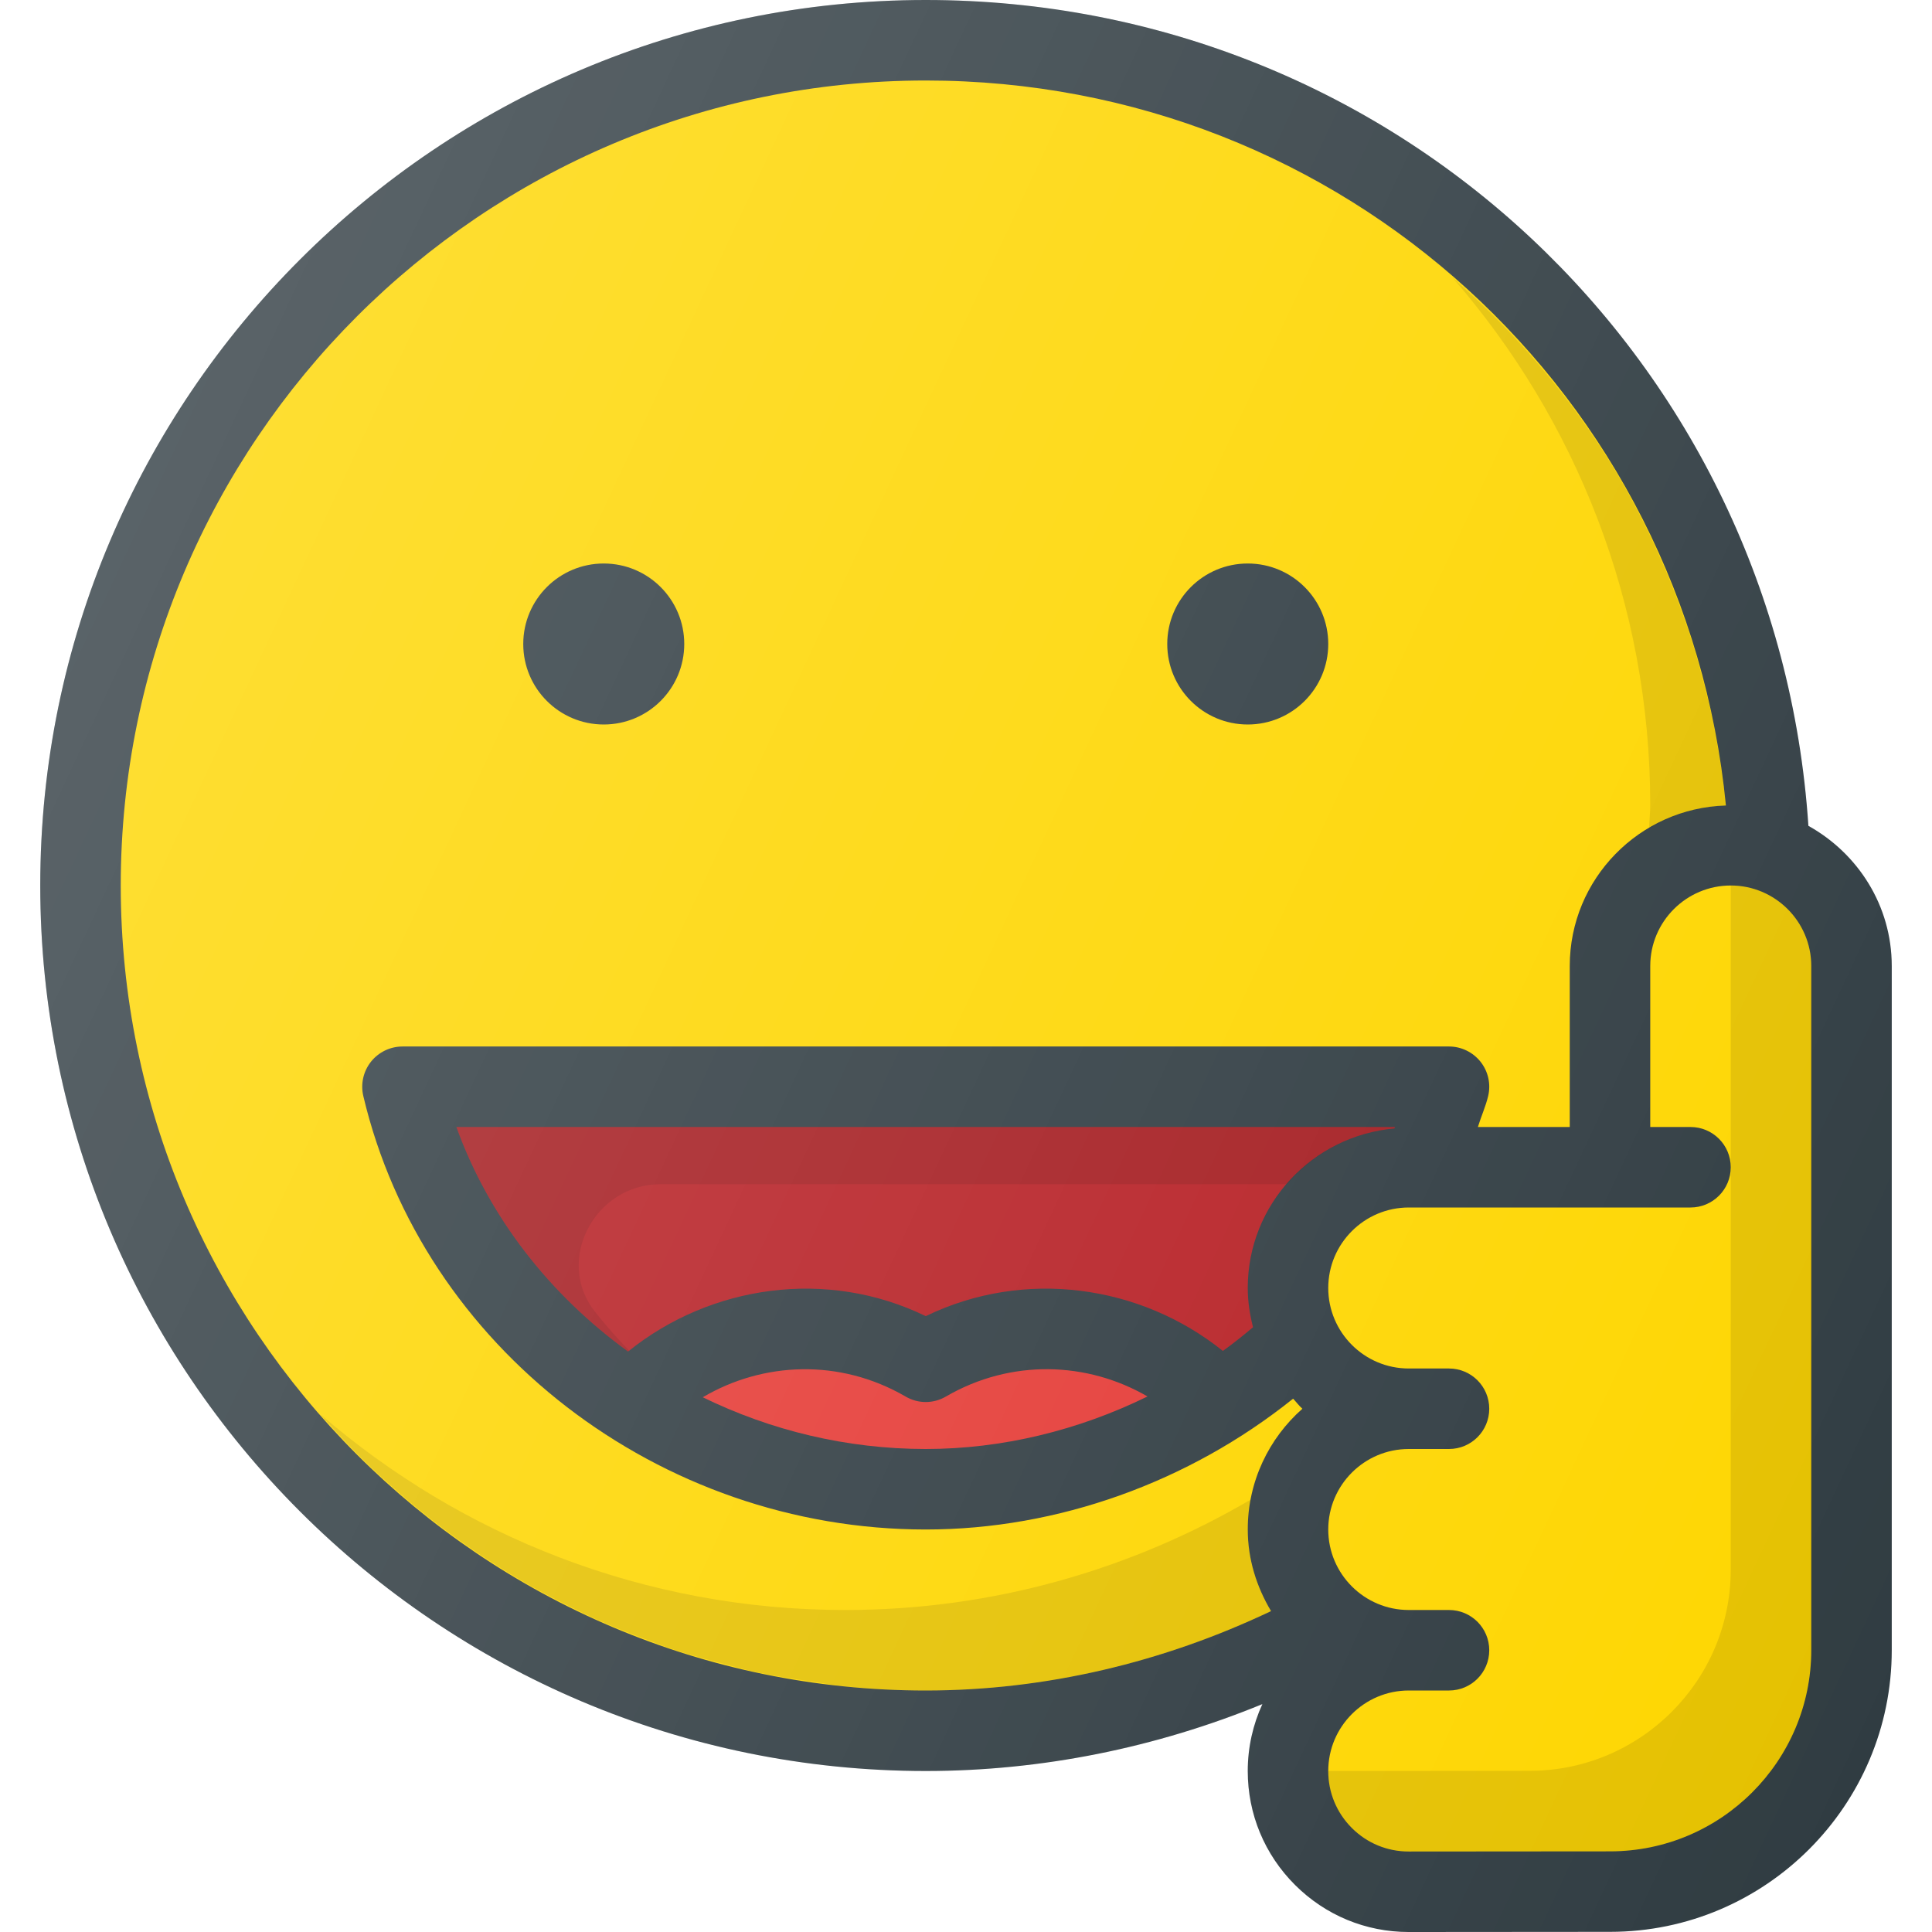
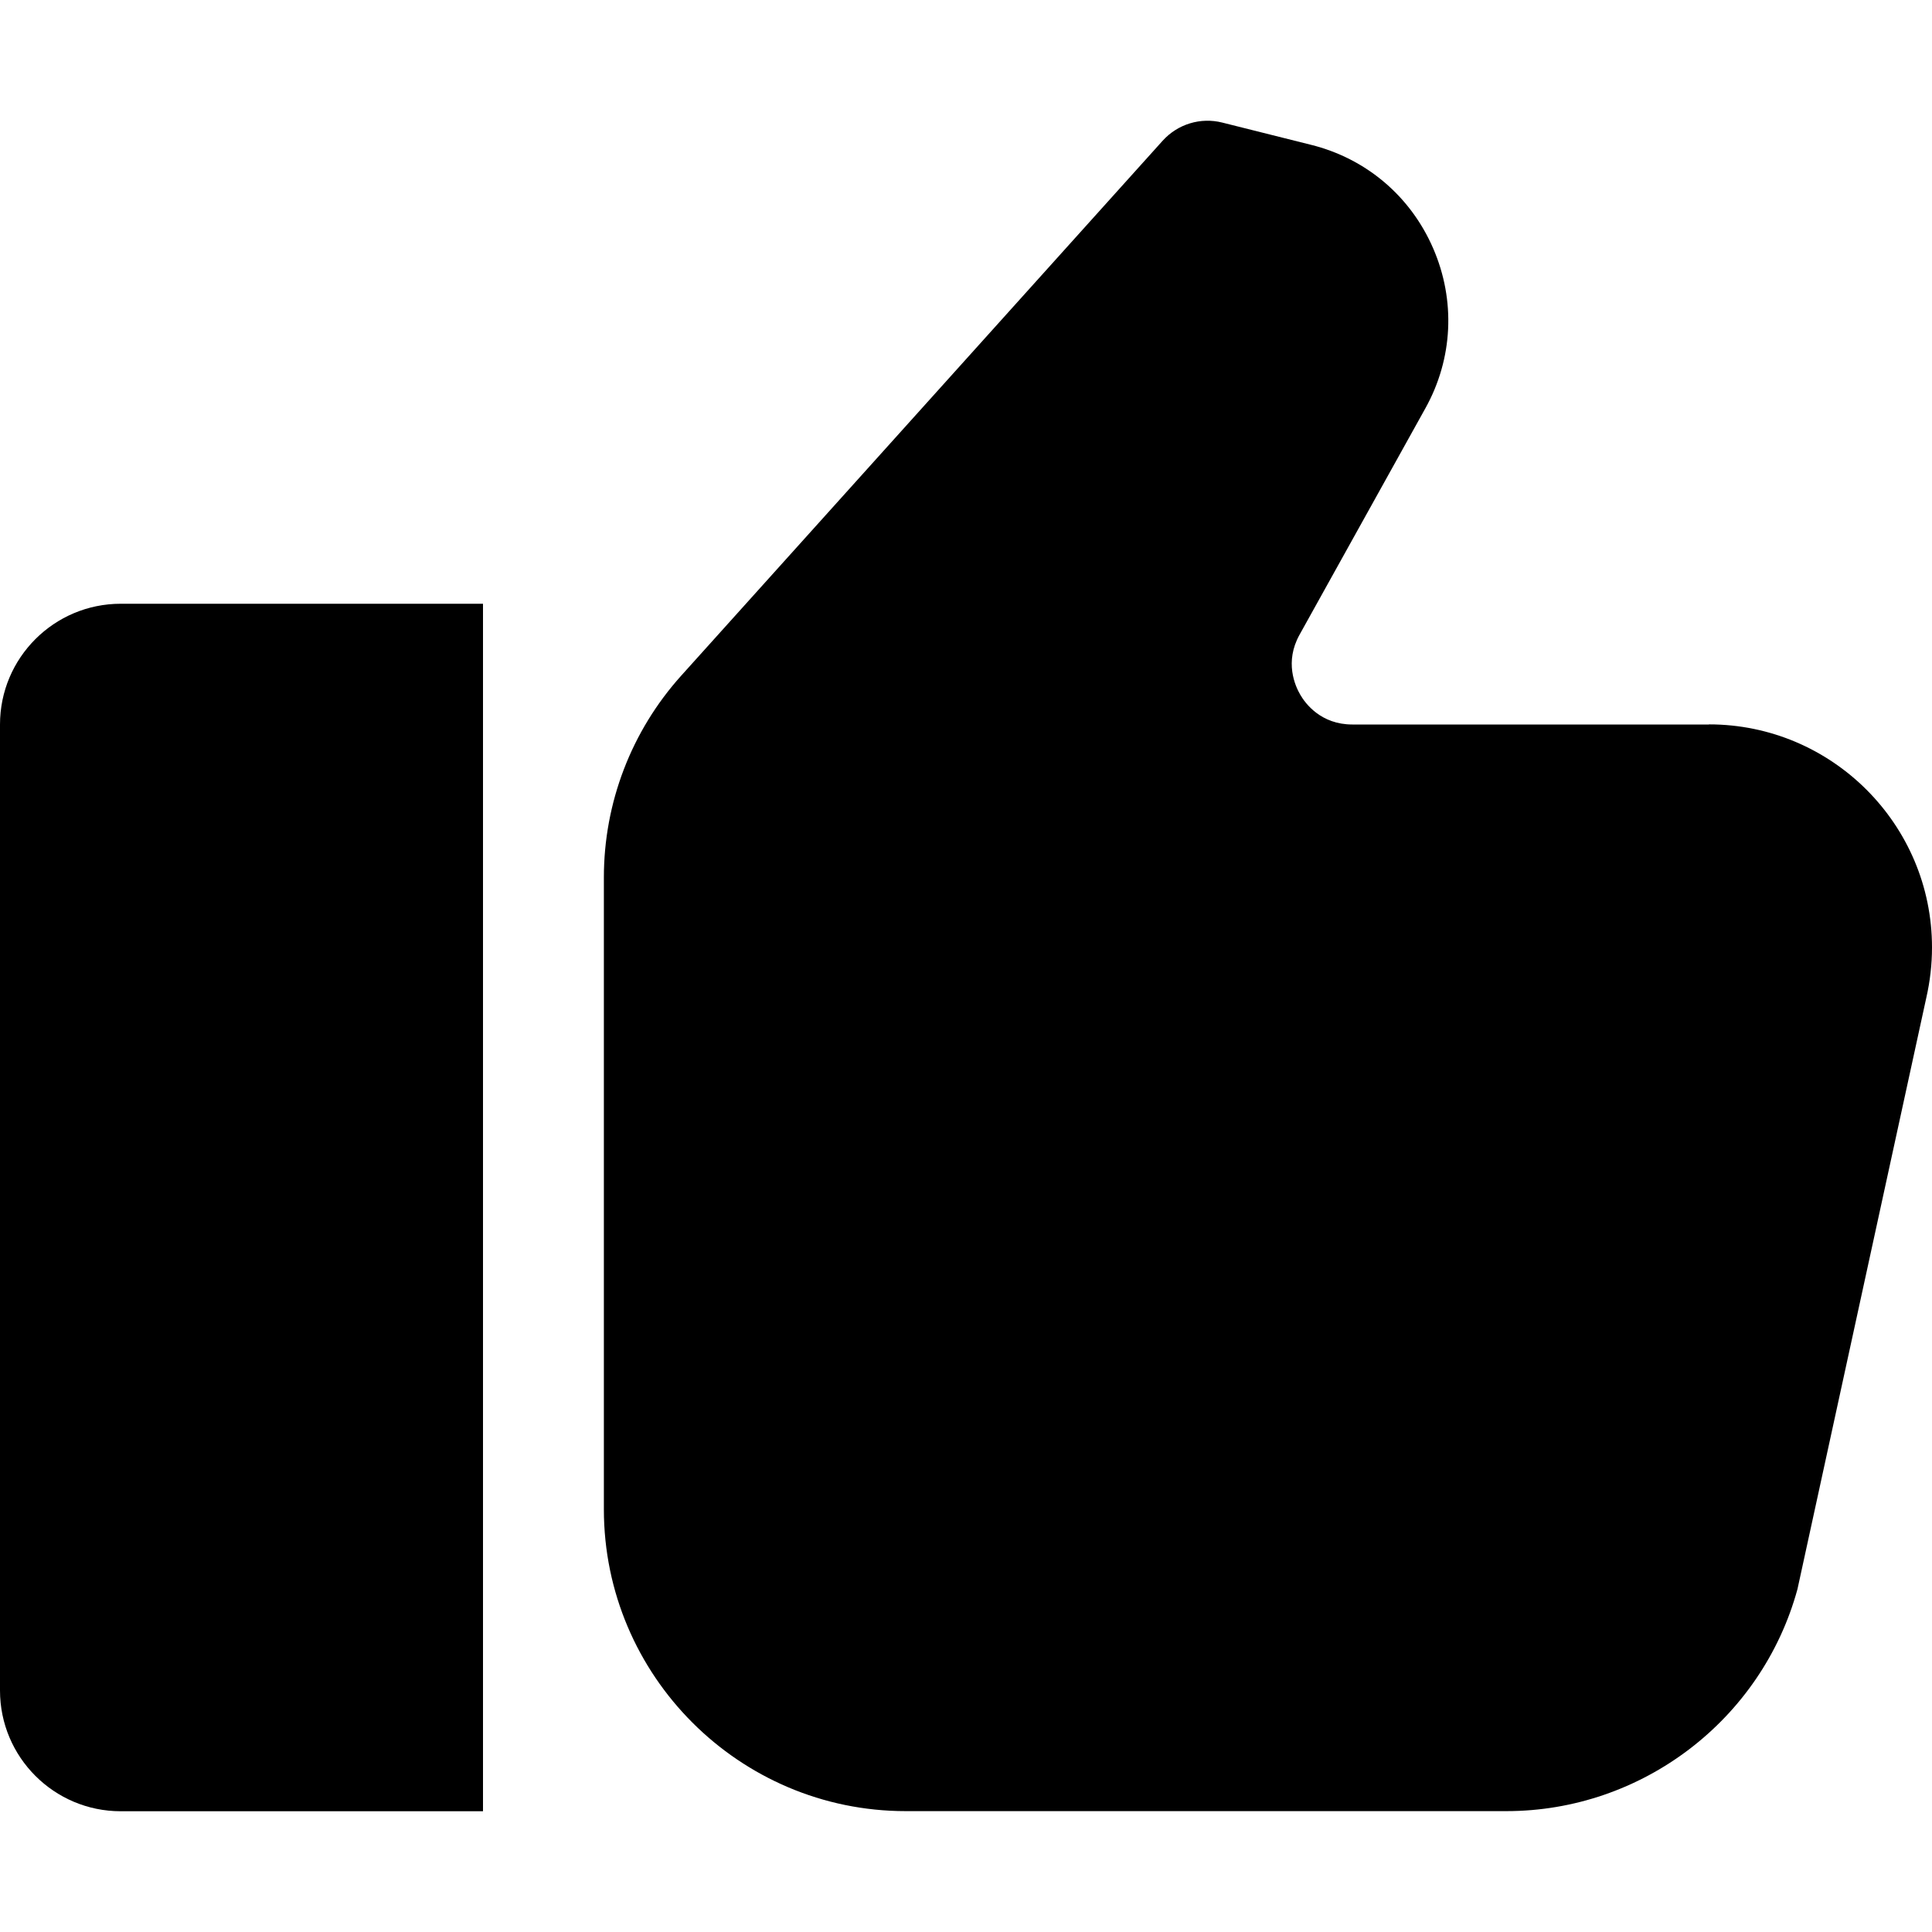
- <svg xmlns="http://www.w3.org/2000/svg" version="1.1" id="Capa_1" x="0px" y="0px" viewBox="0 0 512 512" style="enable-background:new 0 0 512 512;" xml:space="preserve">
-   <path style="fill:#303C42;" d="M479.245,218.858C471.065,95.646,369.702,0,245.333,0C115.938,0,10.667,105.271,10.667,234.667  s105.271,234.667,234.667,234.667c30.693,0,61.042-6.172,89.208-17.728c-2.48,5.404-3.875,11.404-3.875,17.728  c0,11.417,4.448,22.125,12.521,30.188c8.052,8.042,18.75,12.479,30.125,12.479c0.01,0,0.031,0,0.052,0l53.365-0.042  c41.135-0.021,74.604-33.521,74.604-74.667V256C501.333,239.975,492.348,226.151,479.245,218.858z" />
-   <path style="fill:#FED600;" d="M32,234.667c0-117.625,95.698-213.333,213.333-213.333c110.75,0,201.385,83.428,212.052,192.129  C434.458,214.158,416,232.918,416,256v42.667h-24.344c0.837-2.751,2.057-5.417,2.719-8.188c0.76-3.188,0.021-6.521-2-9.083  c-2.031-2.563-5.115-4.063-8.375-4.063H106.667c-3.26,0-6.344,1.5-8.365,4.042c-2.021,2.563-2.771,5.896-2.021,9.083  c15.729,66.563,78.406,114.875,149.052,114.875c34.977,0,69.786-12.564,97.352-34.668c0.837,0.875,1.552,1.866,2.461,2.668  c-8.875,7.833-14.479,19.271-14.479,32c0,7.94,2.376,15.249,6.169,21.622C308.367,440.503,277.113,448,245.333,448  C127.698,448,32,352.292,32,234.667z" />
-   <path style="fill:#B72025;" d="M330.667,341.333c0,3.602,0.552,7.053,1.396,10.396c-2.591,2.195-5.242,4.297-7.987,6.285  c-21.837-17.527-52.587-21.911-78.742-9.223c-26.159-12.727-57.02-8.268-78.891,9.382c-20.594-14.939-36.813-35.418-45.495-59.507  h248.729c-0.047,0.13-0.105,0.255-0.152,0.385C347.801,301.014,330.667,319.116,330.667,341.333z" />
-   <path style="opacity:0.1;fill:#010101;enable-background:new    ;" d="M175.025,313.827H341c7.06-8.191,17.116-13.745,28.525-14.775  c0.047-0.13,0.105-0.255,0.152-0.385H120.948c8.682,24.089,24.901,44.568,45.495,59.507c0.099-0.079,0.211-0.137,0.31-0.216  c-3.195-3.291-6.226-6.733-9.068-10.322C146.89,334.008,157.641,313.827,175.025,313.827z" />
-   <path style="fill:#E53A35;" d="M304.102,370.078C285.788,379.059,265.592,384,245.333,384c-20.977,0-41.128-4.93-59.089-13.714  c15.954-9.402,36.301-10.315,53.724-0.203c3.313,1.958,7.417,1.958,10.729,0C268.004,360.038,288.212,360.855,304.102,370.078z" />
-   <path style="fill:#FED600;" d="M480,437.292c0,29.396-23.906,53.313-53.292,53.333l-53.365,0.042c0,0-0.021,0-0.031,0  c-5.677,0-11.031-2.208-15.052-6.229c-4.042-4.042-6.26-9.396-6.26-15.104c0-11.771,9.573-21.333,21.333-21.333H384  c5.896,0,10.667-4.771,10.667-10.667s-4.771-10.667-10.667-10.667h-10.667c-11.76,0-21.333-9.563-21.333-21.333  S361.573,384,373.333,384H384c5.896,0,10.667-4.771,10.667-10.667s-4.771-10.667-10.667-10.667h-10.667  c-11.76,0-21.333-9.563-21.333-21.333S361.573,320,373.333,320H448c5.896,0,10.667-4.771,10.667-10.667s-4.771-10.667-10.667-10.667  h-10.667V256c0-11.771,9.573-21.333,21.333-21.333c11.76,0,21.333,9.563,21.333,21.333V437.292z" />
-   <path style="opacity:0.1;fill:#010101;enable-background:new    ;" d="M458.667,234.667v181.292  c0,29.396-23.906,53.313-53.292,53.333l-53.365,0.042H352c0,5.708,2.219,11.063,6.26,15.104c4.021,4.021,9.375,6.229,15.052,6.229  c0.01,0,0.031,0,0.031,0l53.365-0.042C456.094,490.604,480,466.688,480,437.292V256C480,244.229,470.427,234.667,458.667,234.667z" />
-   <g>
-     <circle style="fill:#303C42;" cx="330.667" cy="170.667" r="21.333" />
-     <circle style="fill:#303C42;" cx="160" cy="170.667" r="21.333" />
-   </g>
-   <g>
-     <path style="opacity:0.1;fill:#010101;enable-background:new    ;" d="M457.385,213.462c-0.598-6.094-1.531-12.079-2.621-18.004   c-0.165-0.885-0.271-1.79-0.448-2.672c-0.945-4.799-2.18-9.483-3.438-14.156c-0.703-2.569-1.376-5.15-2.172-7.678   c-1.094-3.536-2.328-7.005-3.596-10.457c-1.474-3.947-3.026-7.854-4.723-11.686c-0.941-2.154-1.887-4.305-2.895-6.419   c-2.85-5.898-5.87-11.699-9.233-17.281c-0.07-0.117-0.133-0.241-0.203-0.358c-11.62-19.206-26.178-36.44-43.046-51.086   c32.507,37.44,52.322,86.193,52.322,139.669c0,2.099-0.254,4.133-0.314,6.217C443.048,215.978,449.931,213.689,457.385,213.462z" />
-     <path style="opacity:0.1;fill:#010101;enable-background:new    ;" d="M269.354,446.561c23.418-2.767,46.228-9.492,67.482-19.605   c-3.793-6.374-6.169-13.682-6.169-21.622c0-2.737,0.378-5.376,0.872-7.97c-31.603,18.509-68.271,29.303-107.539,29.303   c-53.257,0-101.811-19.673-139.19-51.943c0.616,0.704,1.263,1.38,1.888,2.077c3.734,4.164,7.589,8.214,11.633,12.076   c1.448,1.379,2.953,2.695,4.439,4.035c3.819,3.448,7.742,6.779,11.802,9.948c1.827,1.424,3.691,2.799,5.566,4.165   c3.889,2.839,7.882,5.54,11.962,8.116c2.185,1.376,4.383,2.728,6.621,4.026c3.961,2.302,8.023,4.438,12.141,6.487   c2.482,1.233,4.956,2.478,7.491,3.615c4.073,1.832,8.254,3.456,12.458,5.034c2.698,1.012,5.37,2.074,8.118,2.978   c4.303,1.415,8.716,2.573,13.135,3.716c2.758,0.712,5.473,1.529,8.272,2.132c4.85,1.047,9.814,1.768,14.783,2.478   c2.469,0.353,4.888,0.863,7.384,1.13c7.504,0.802,15.111,1.264,22.829,1.264c7.921,0,15.806-0.47,23.626-1.379   C269.092,446.607,269.221,446.576,269.354,446.561z" />
-   </g>
-   <linearGradient id="SVGID_1_" gradientUnits="userSpaceOnUse" x1="-45.17" y1="640.138" x2="-21.409" y2="629.058" gradientTransform="matrix(21.3333 0 0 -21.3333 996.3334 13791.667)">
-     <stop offset="0" style="stop-color:#FFFFFF;stop-opacity:0.2" />
-     <stop offset="1" style="stop-color:#FFFFFF;stop-opacity:0" />
-   </linearGradient>
-   <path style="fill:url(#SVGID_1_);" d="M479.245,218.858C471.065,95.646,369.702,0,245.333,0  C115.938,0,10.667,105.271,10.667,234.667s105.271,234.667,234.667,234.667c30.693,0,61.042-6.172,89.208-17.728  c-2.48,5.404-3.875,11.404-3.875,17.728c0,11.417,4.448,22.125,12.521,30.188c8.052,8.042,18.75,12.479,30.125,12.479  c0.01,0,0.031,0,0.052,0l53.365-0.042c41.135-0.021,74.604-33.521,74.604-74.667V256  C501.333,239.975,492.348,226.151,479.245,218.858z" />
-   <g>
- </g>
-   <g>
- </g>
-   <g>
- </g>
-   <g>
- </g>
-   <g>
- </g>
-   <g>
- </g>
-   <g>
- </g>
-   <g>
- </g>
-   <g>
- </g>
-   <g>
- </g>
-   <g>
- </g>
-   <g>
- </g>
-   <g>
- </g>
-   <g>
- </g>
-   <g>
- </g>
+ <svg xmlns="http://www.w3.org/2000/svg" height="512" viewBox="0 0 16 16" width="512">
+   <path d="m0 1v8c0 .552.448 1 1 1h3v-10h-3c-.552 0-1 .448-1 1z" transform="translate(0 5)" />
+   <path d="m9.153 5.03h-2.954c-.258 0-.388-.172-.431-.247-.043-.074-.131-.271-.006-.496l1.042-1.875c.229-.411.252-.894.065-1.325-.187-.432-.556-.745-1.013-.858l-.734-.184c-.179-.045-.368.012-.493.15l-3.987 4.43c-.414.46-.641 1.054-.641 1.672v5.232c0 1.378 1.122 2.5 2.5 2.5l4.974-0c1.123 0 2.115-.756 2.411-1.839l1.067-4.898c.031-.136.047-.276.047-.416 0-1.018-.829-1.847-1.847-1.847z" transform="translate(5 .97)" />
</svg>
